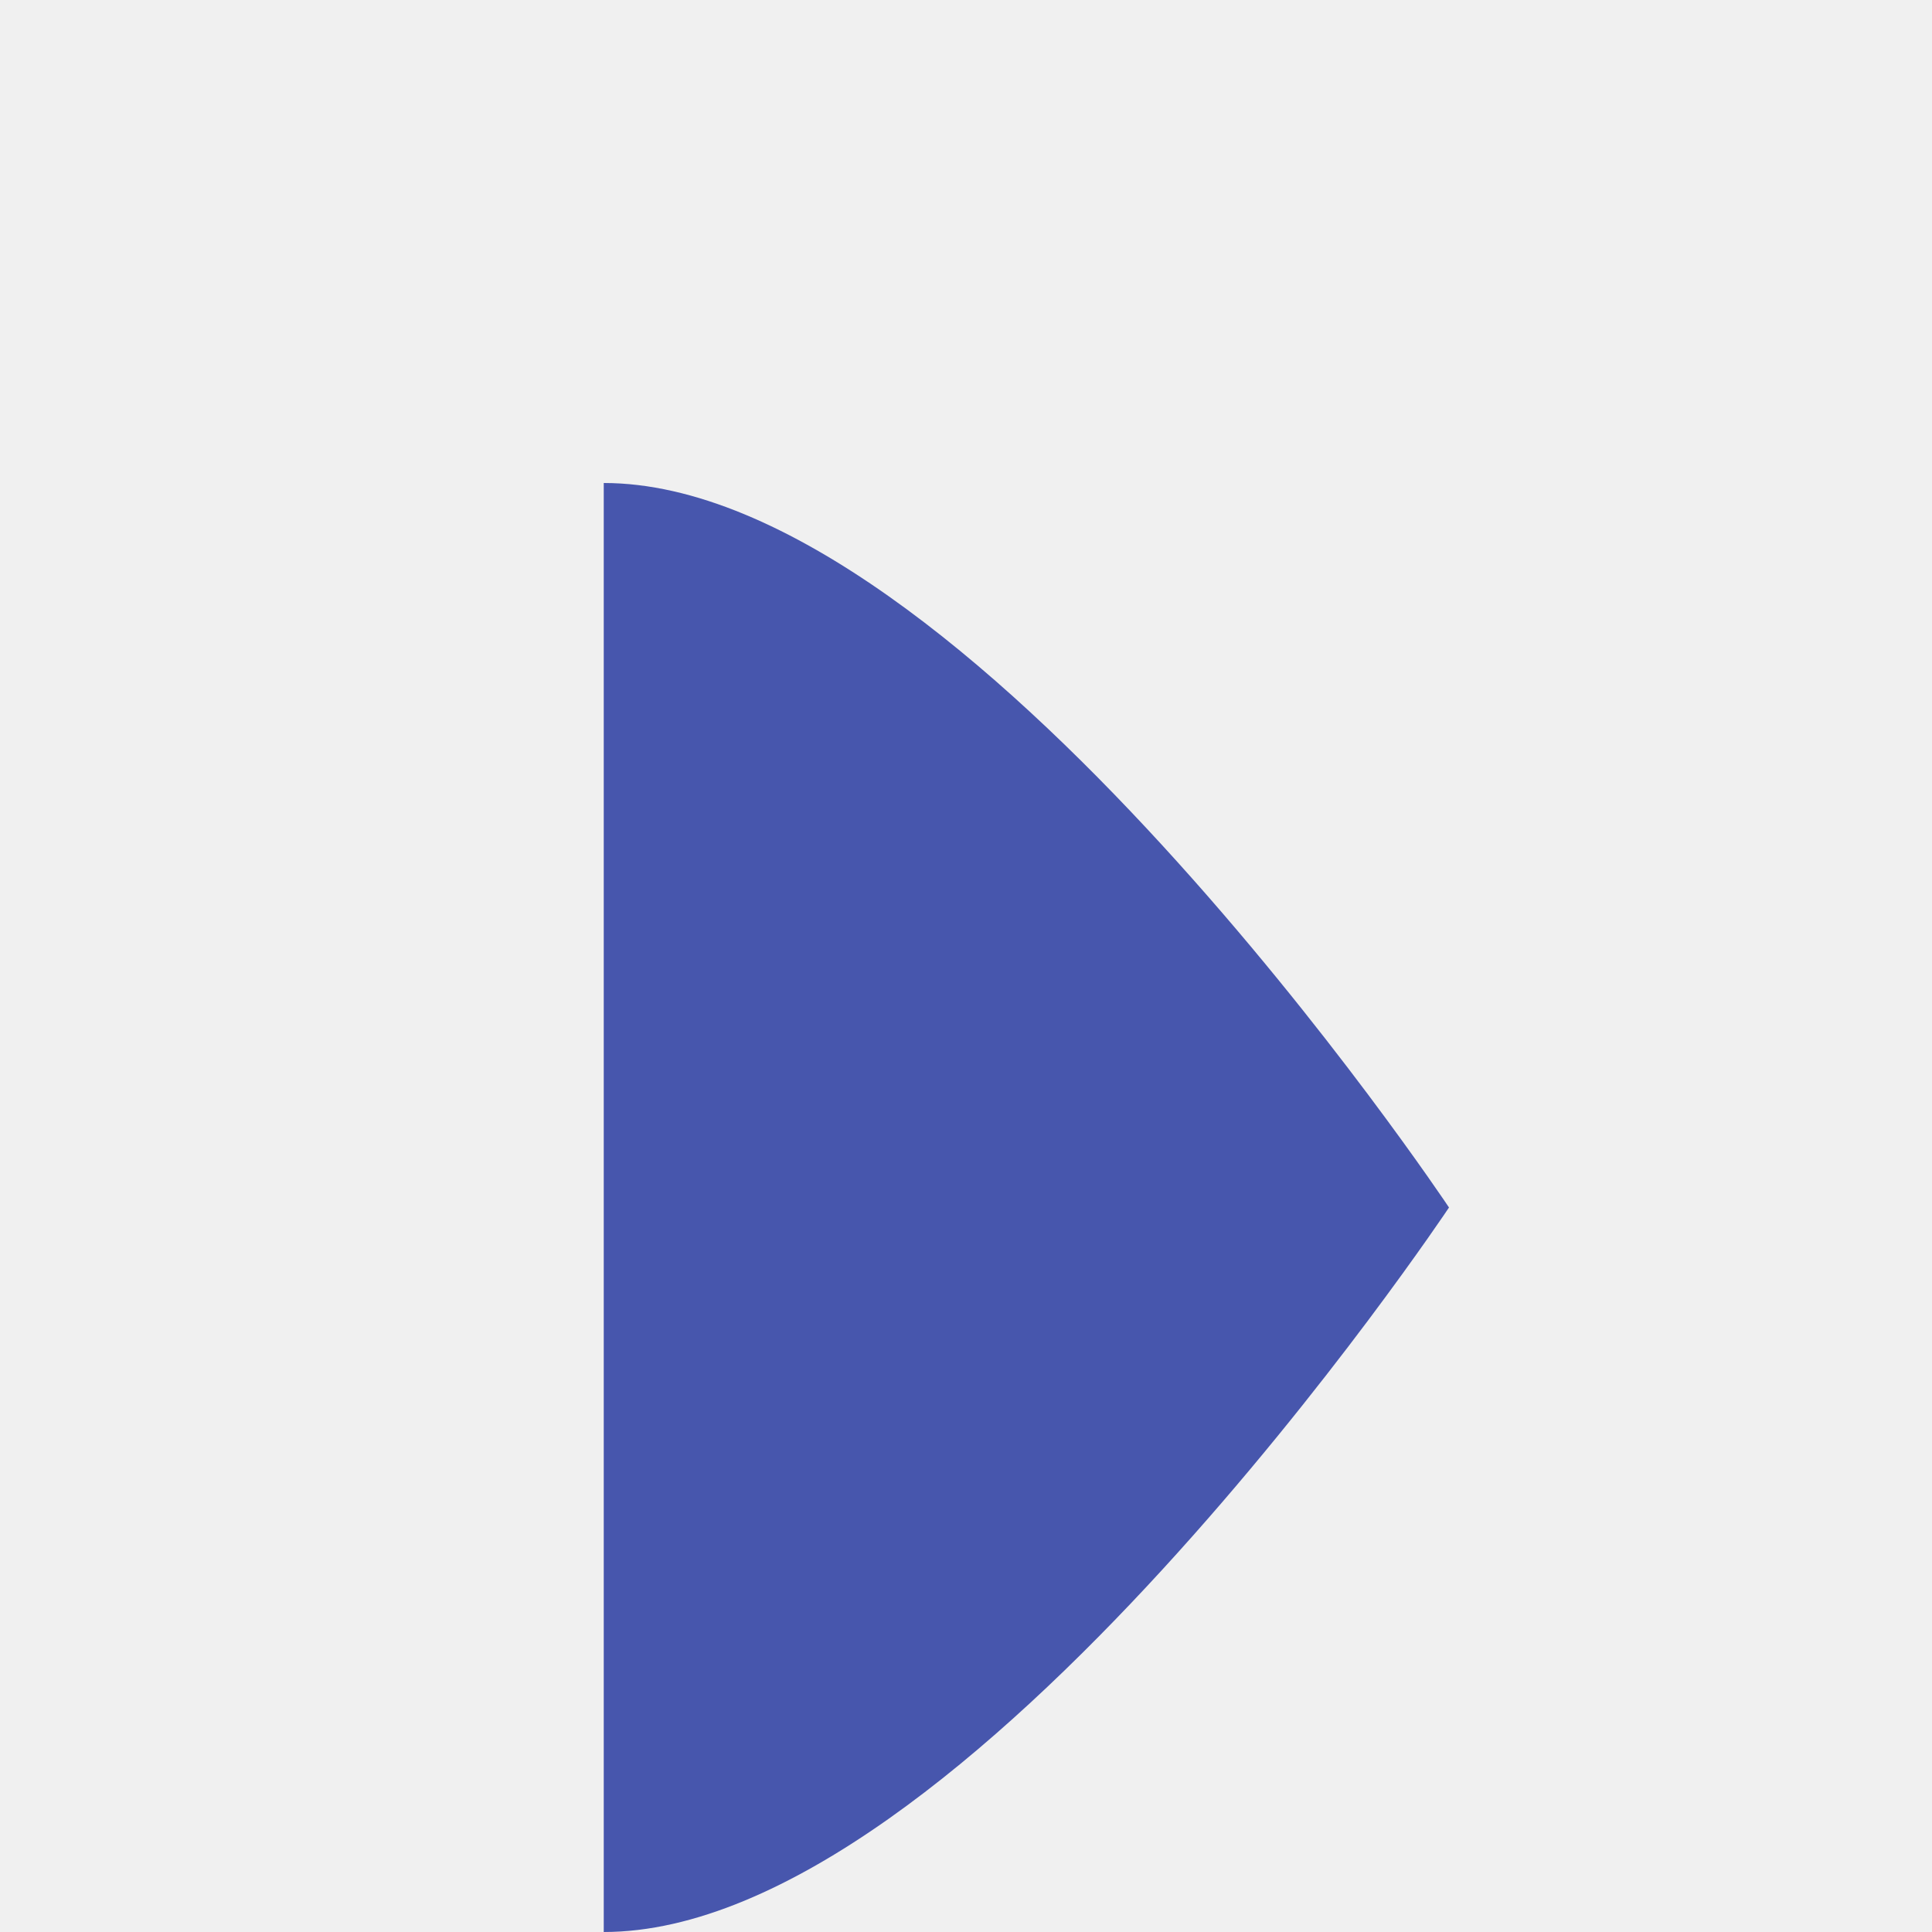
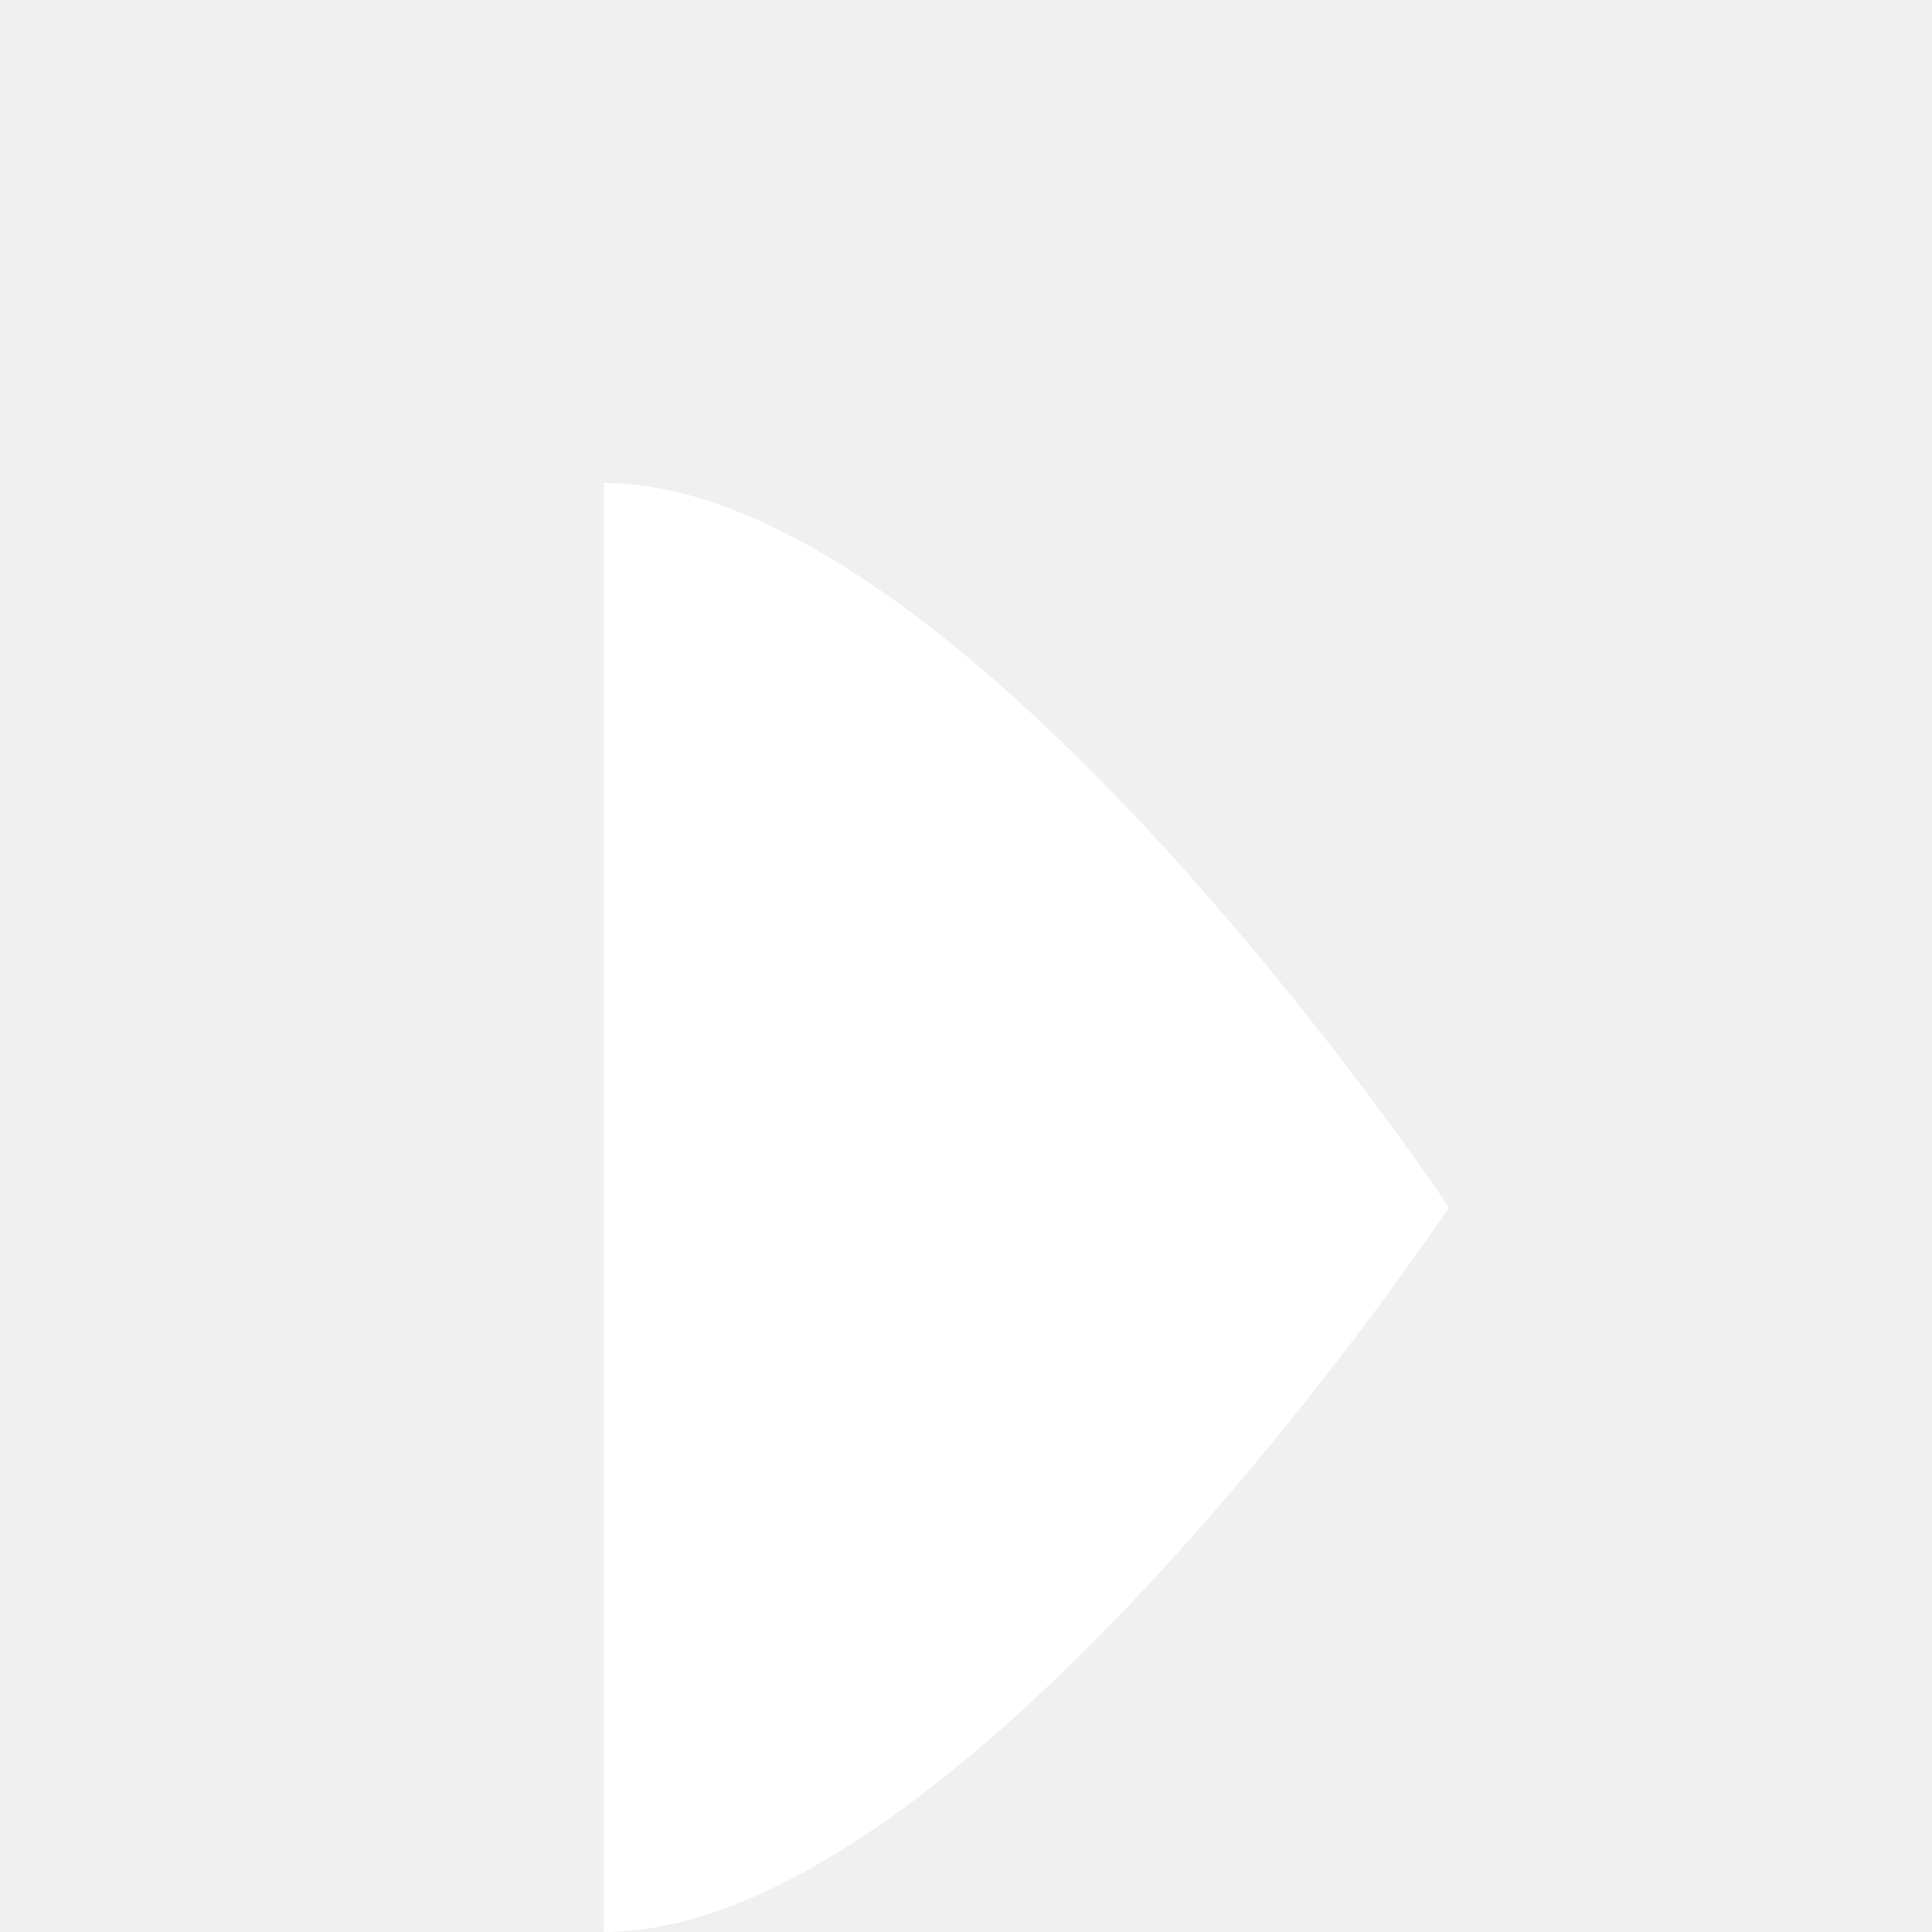
<svg xmlns="http://www.w3.org/2000/svg" width="16" height="16" id="svg2" version="1.1">
  <defs id="defs4" />
  <g id="layer1" transform="translate(0,-1036.362)">
-     <path style="fill:#4756ad;fill-opacity:1;stroke:none" d="m 5,4 c 3,0 7,6 7,6 0,0 -4,6 -7,6 C 5,14 5,6 5,4 z" id="path3757" transform="translate(0,1036.362)" />
+     <path style="fill:#ffffff;fill-opacity:1;stroke:none" d="m 5,4 c 3,0 7,6 7,6 0,0 -4,6 -7,6 C 5,14 5,6 5,4 z" id="path3757" transform="translate(0,1036.362)" />
  </g>
</svg>
